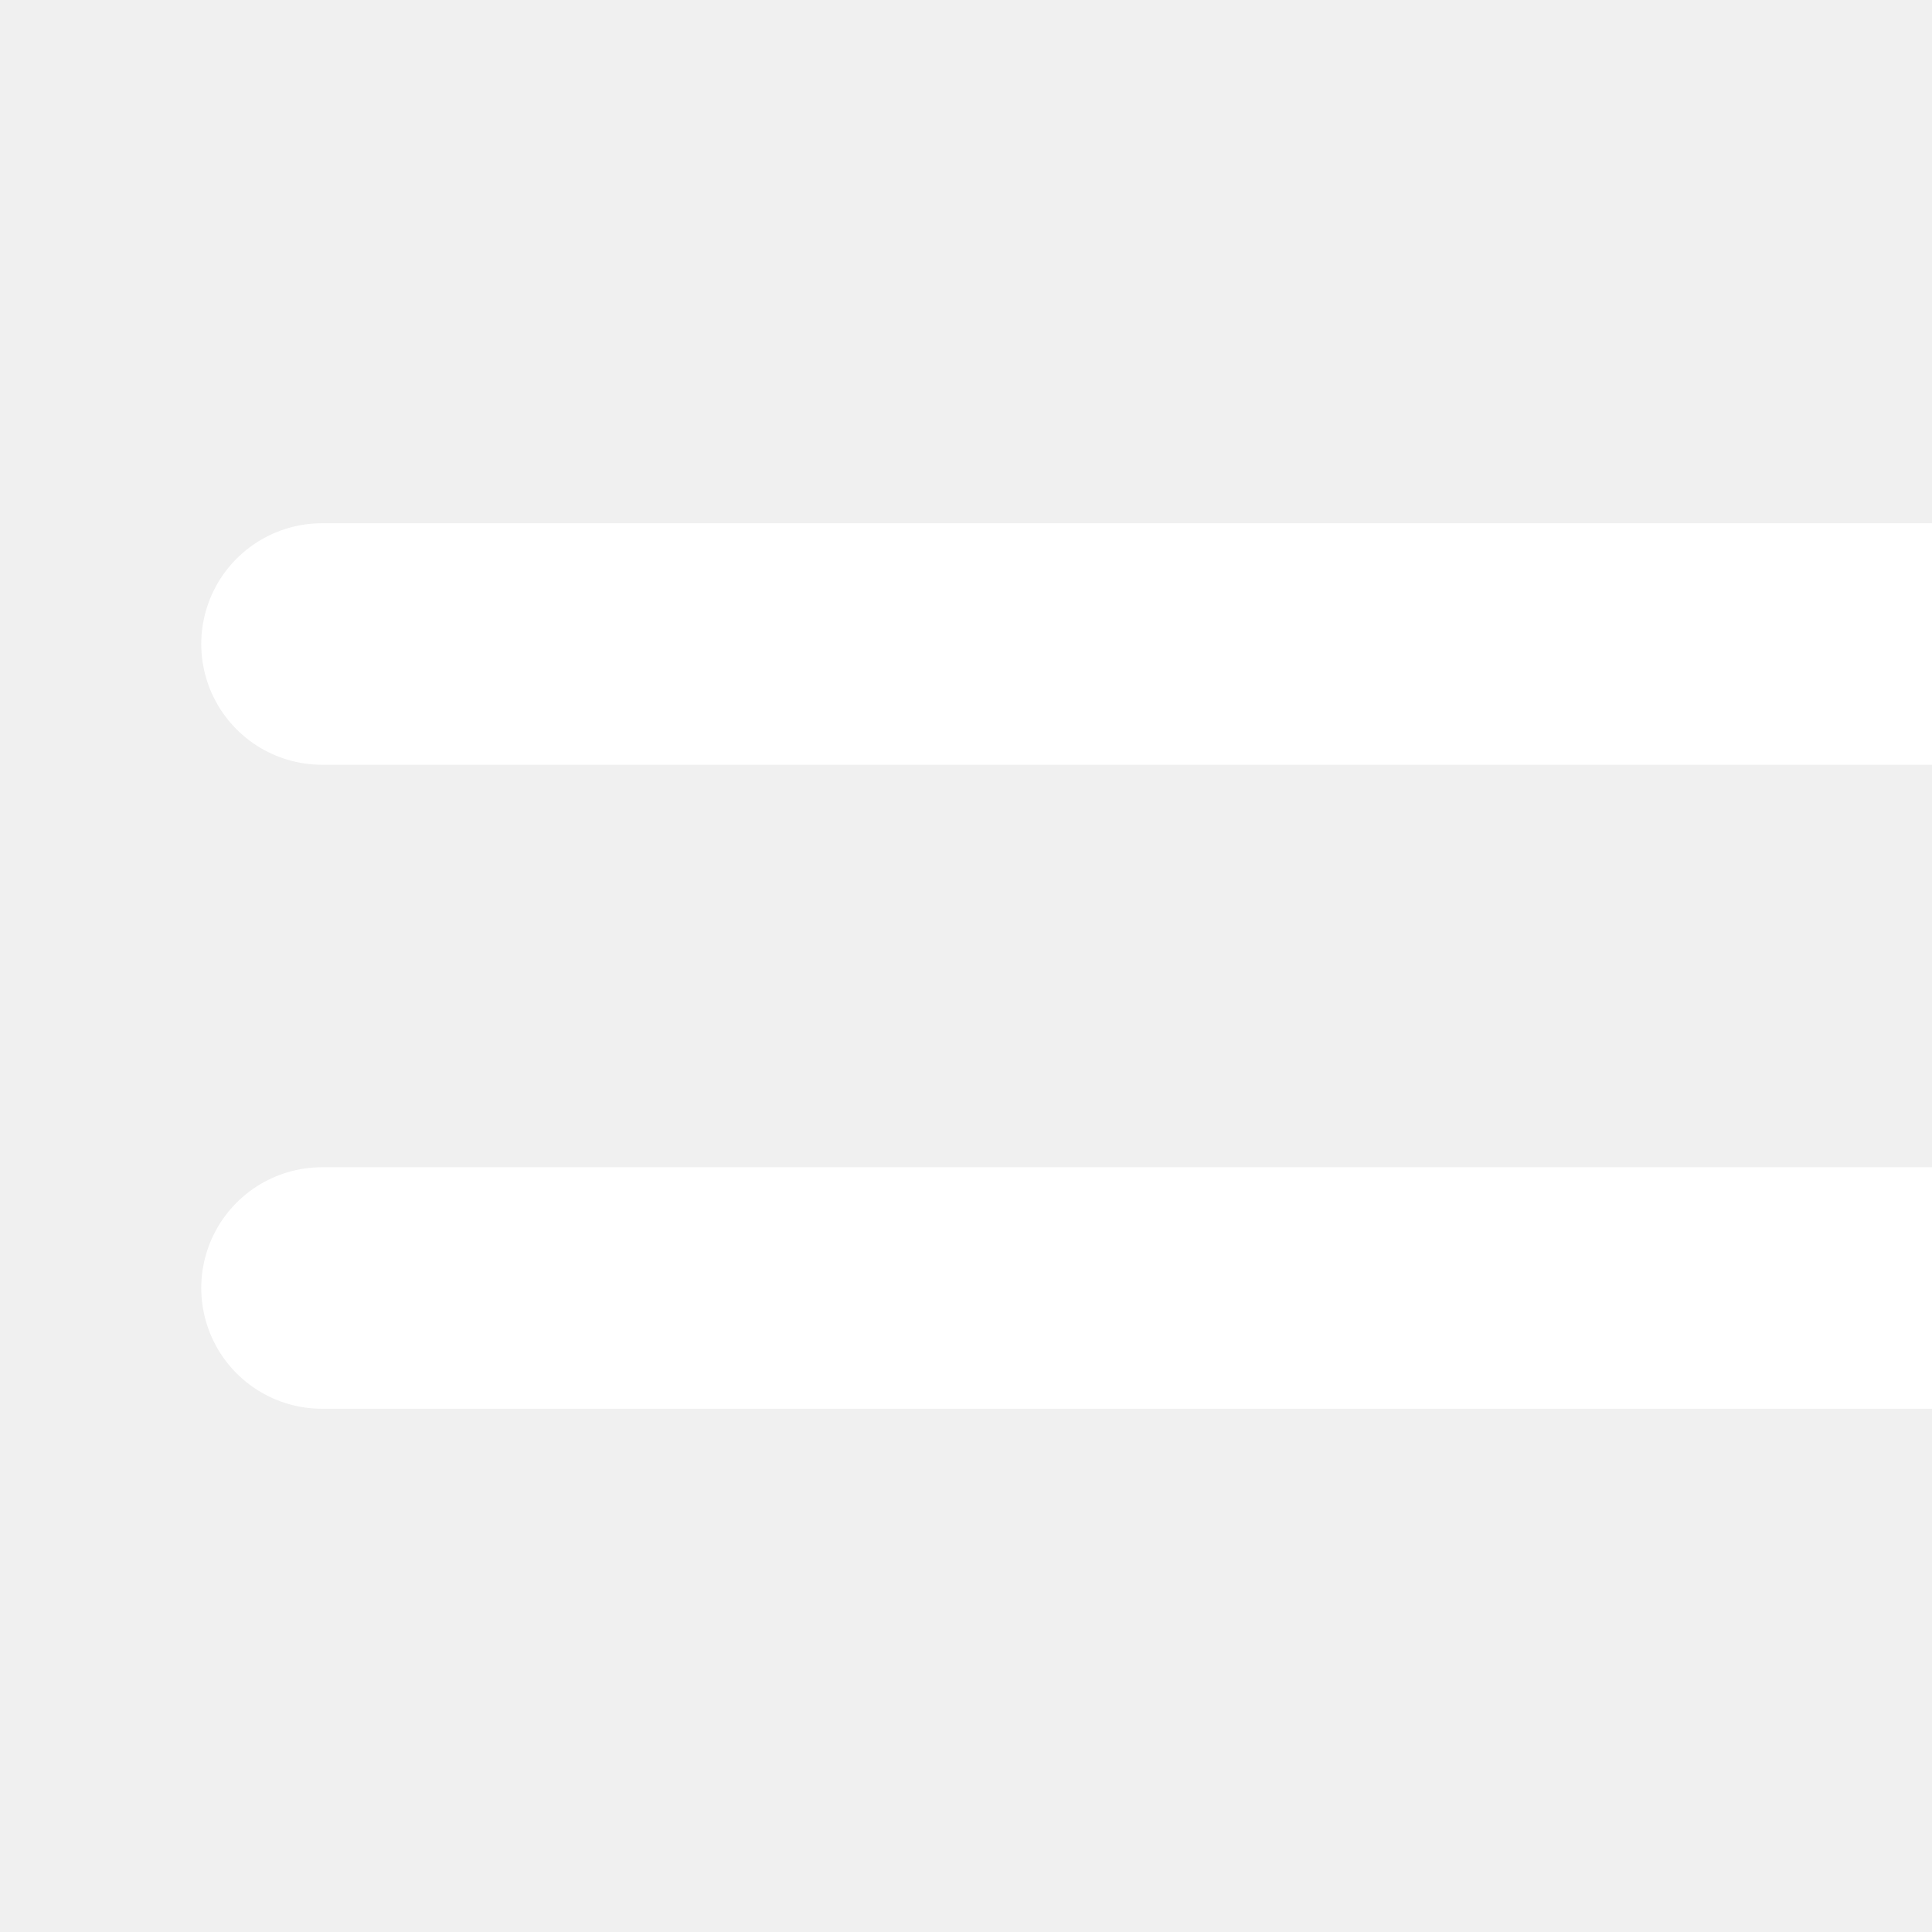
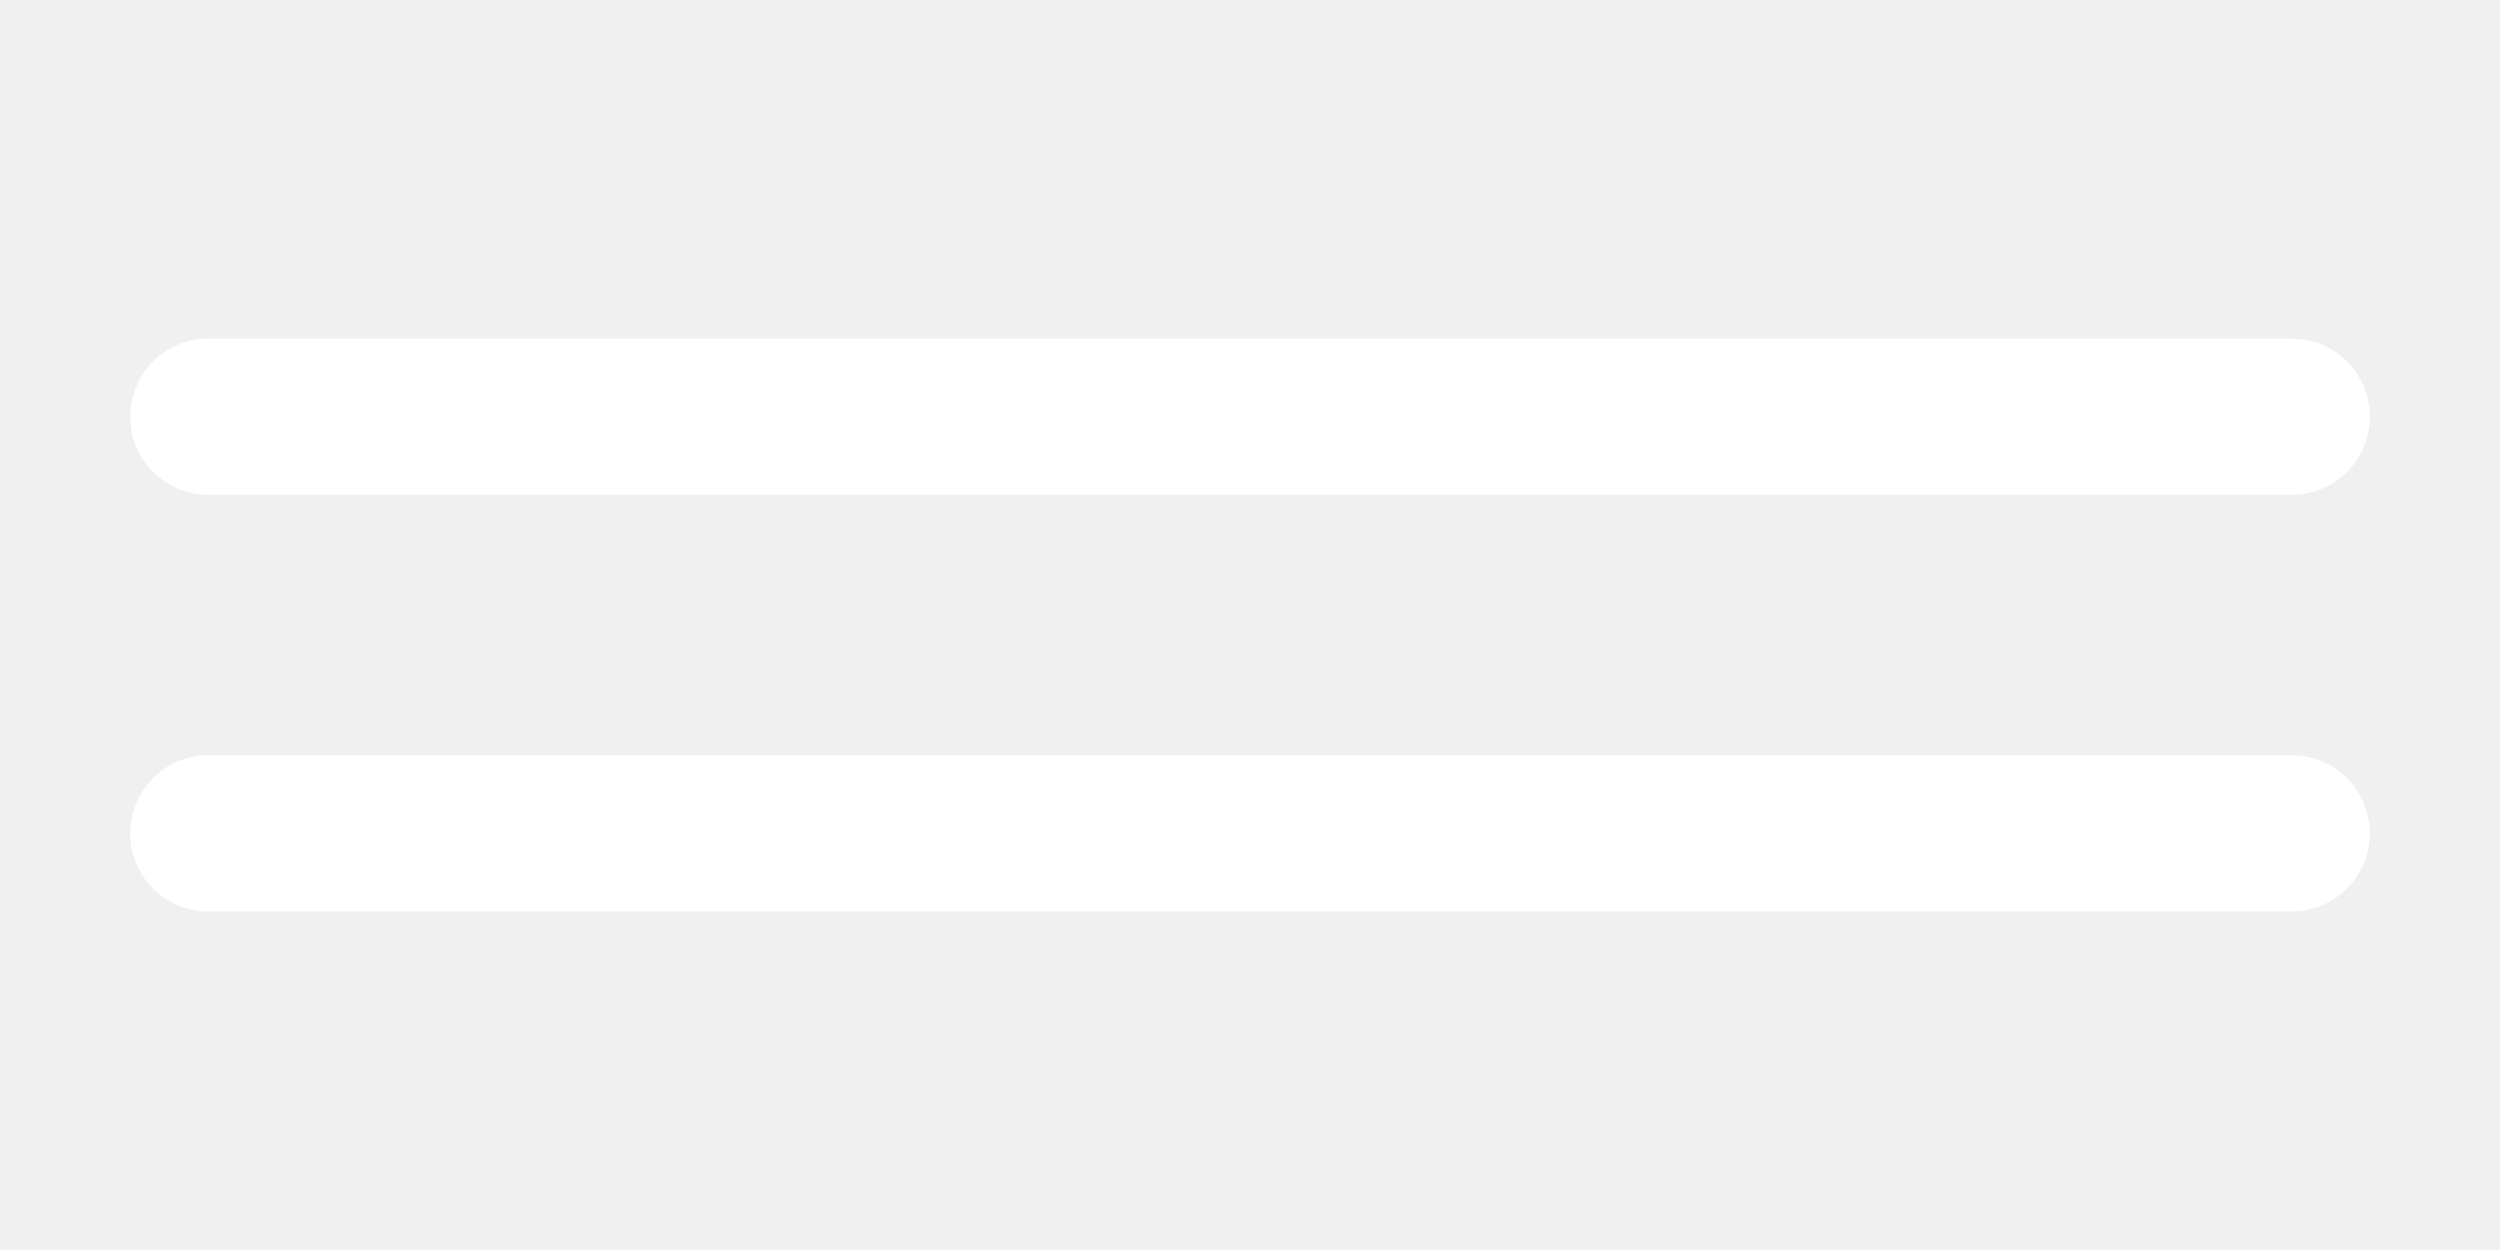
- <svg xmlns="http://www.w3.org/2000/svg" viewBox="0 0 12 12" fill="#FFFFFF">
+ <svg xmlns="http://www.w3.org/2000/svg" viewBox="0 0 24 12" fill="#FFFFFF">
  <path d="M2 8L22 8" stroke="#FFFFFF" stroke-width="1.5" stroke-linecap="round" />
  <path d="M2 4L22 4" stroke="#FFFFFF" stroke-width="1.5" stroke-linecap="round" />
</svg>
